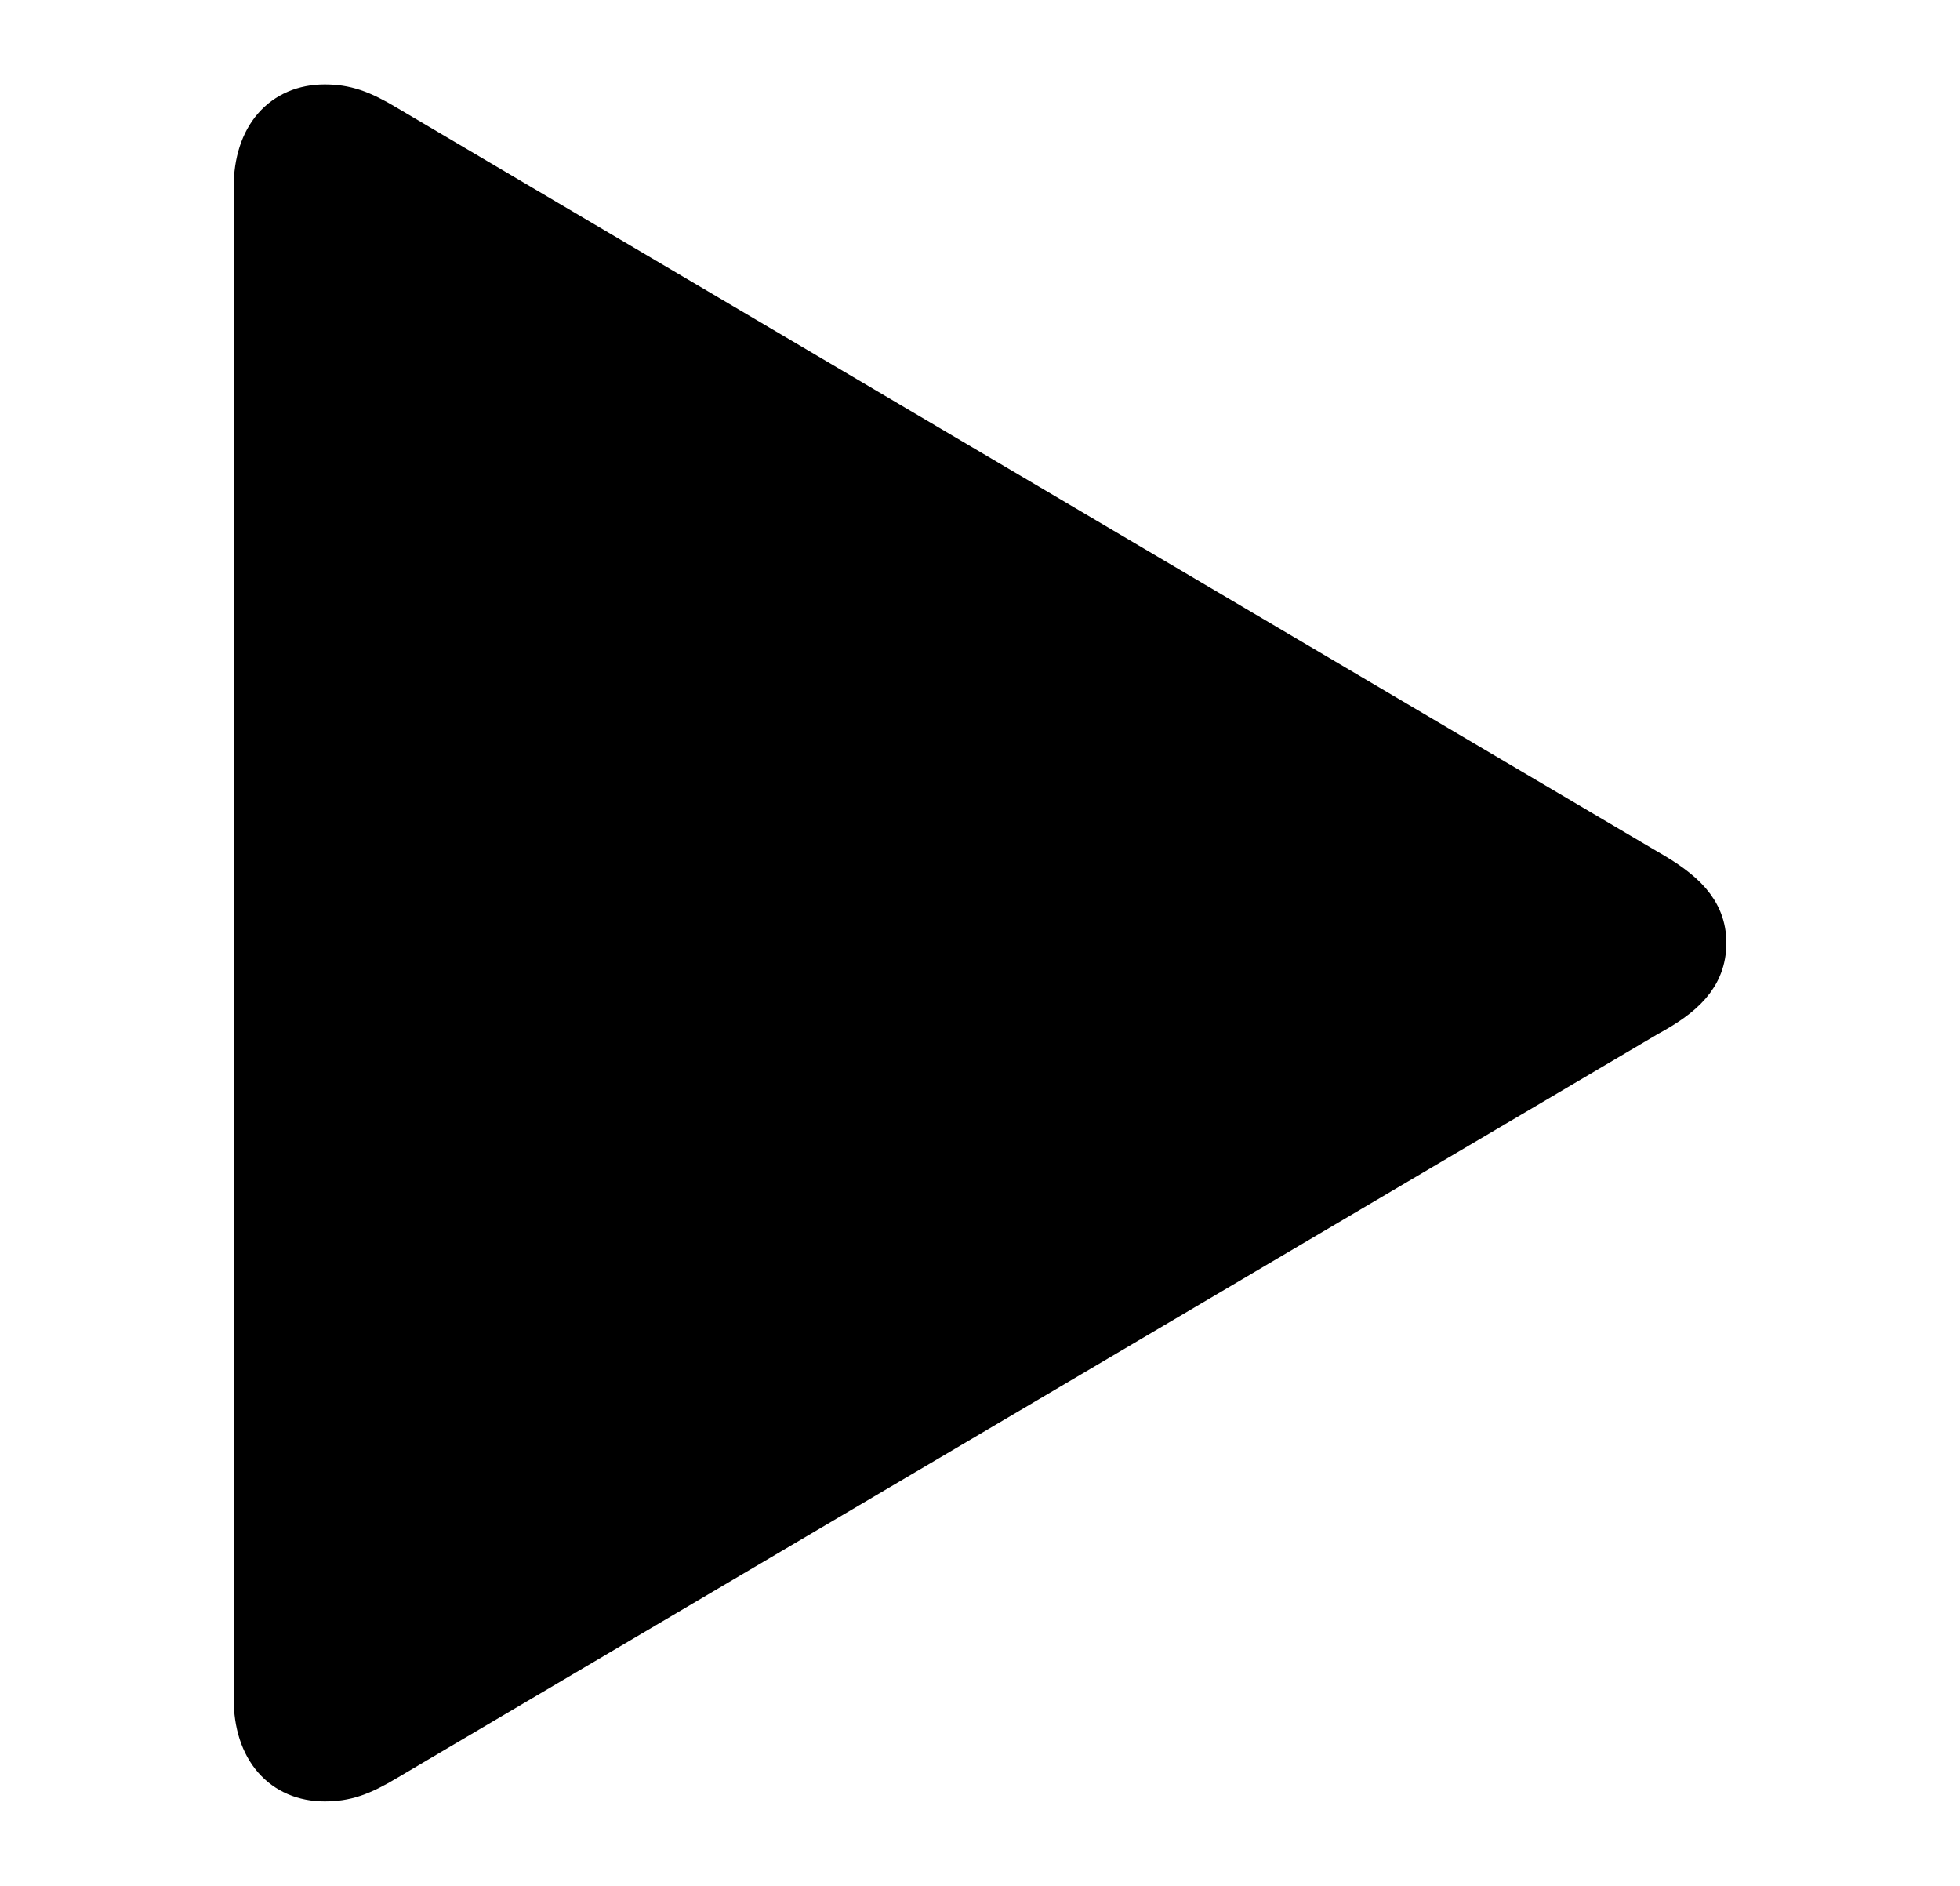
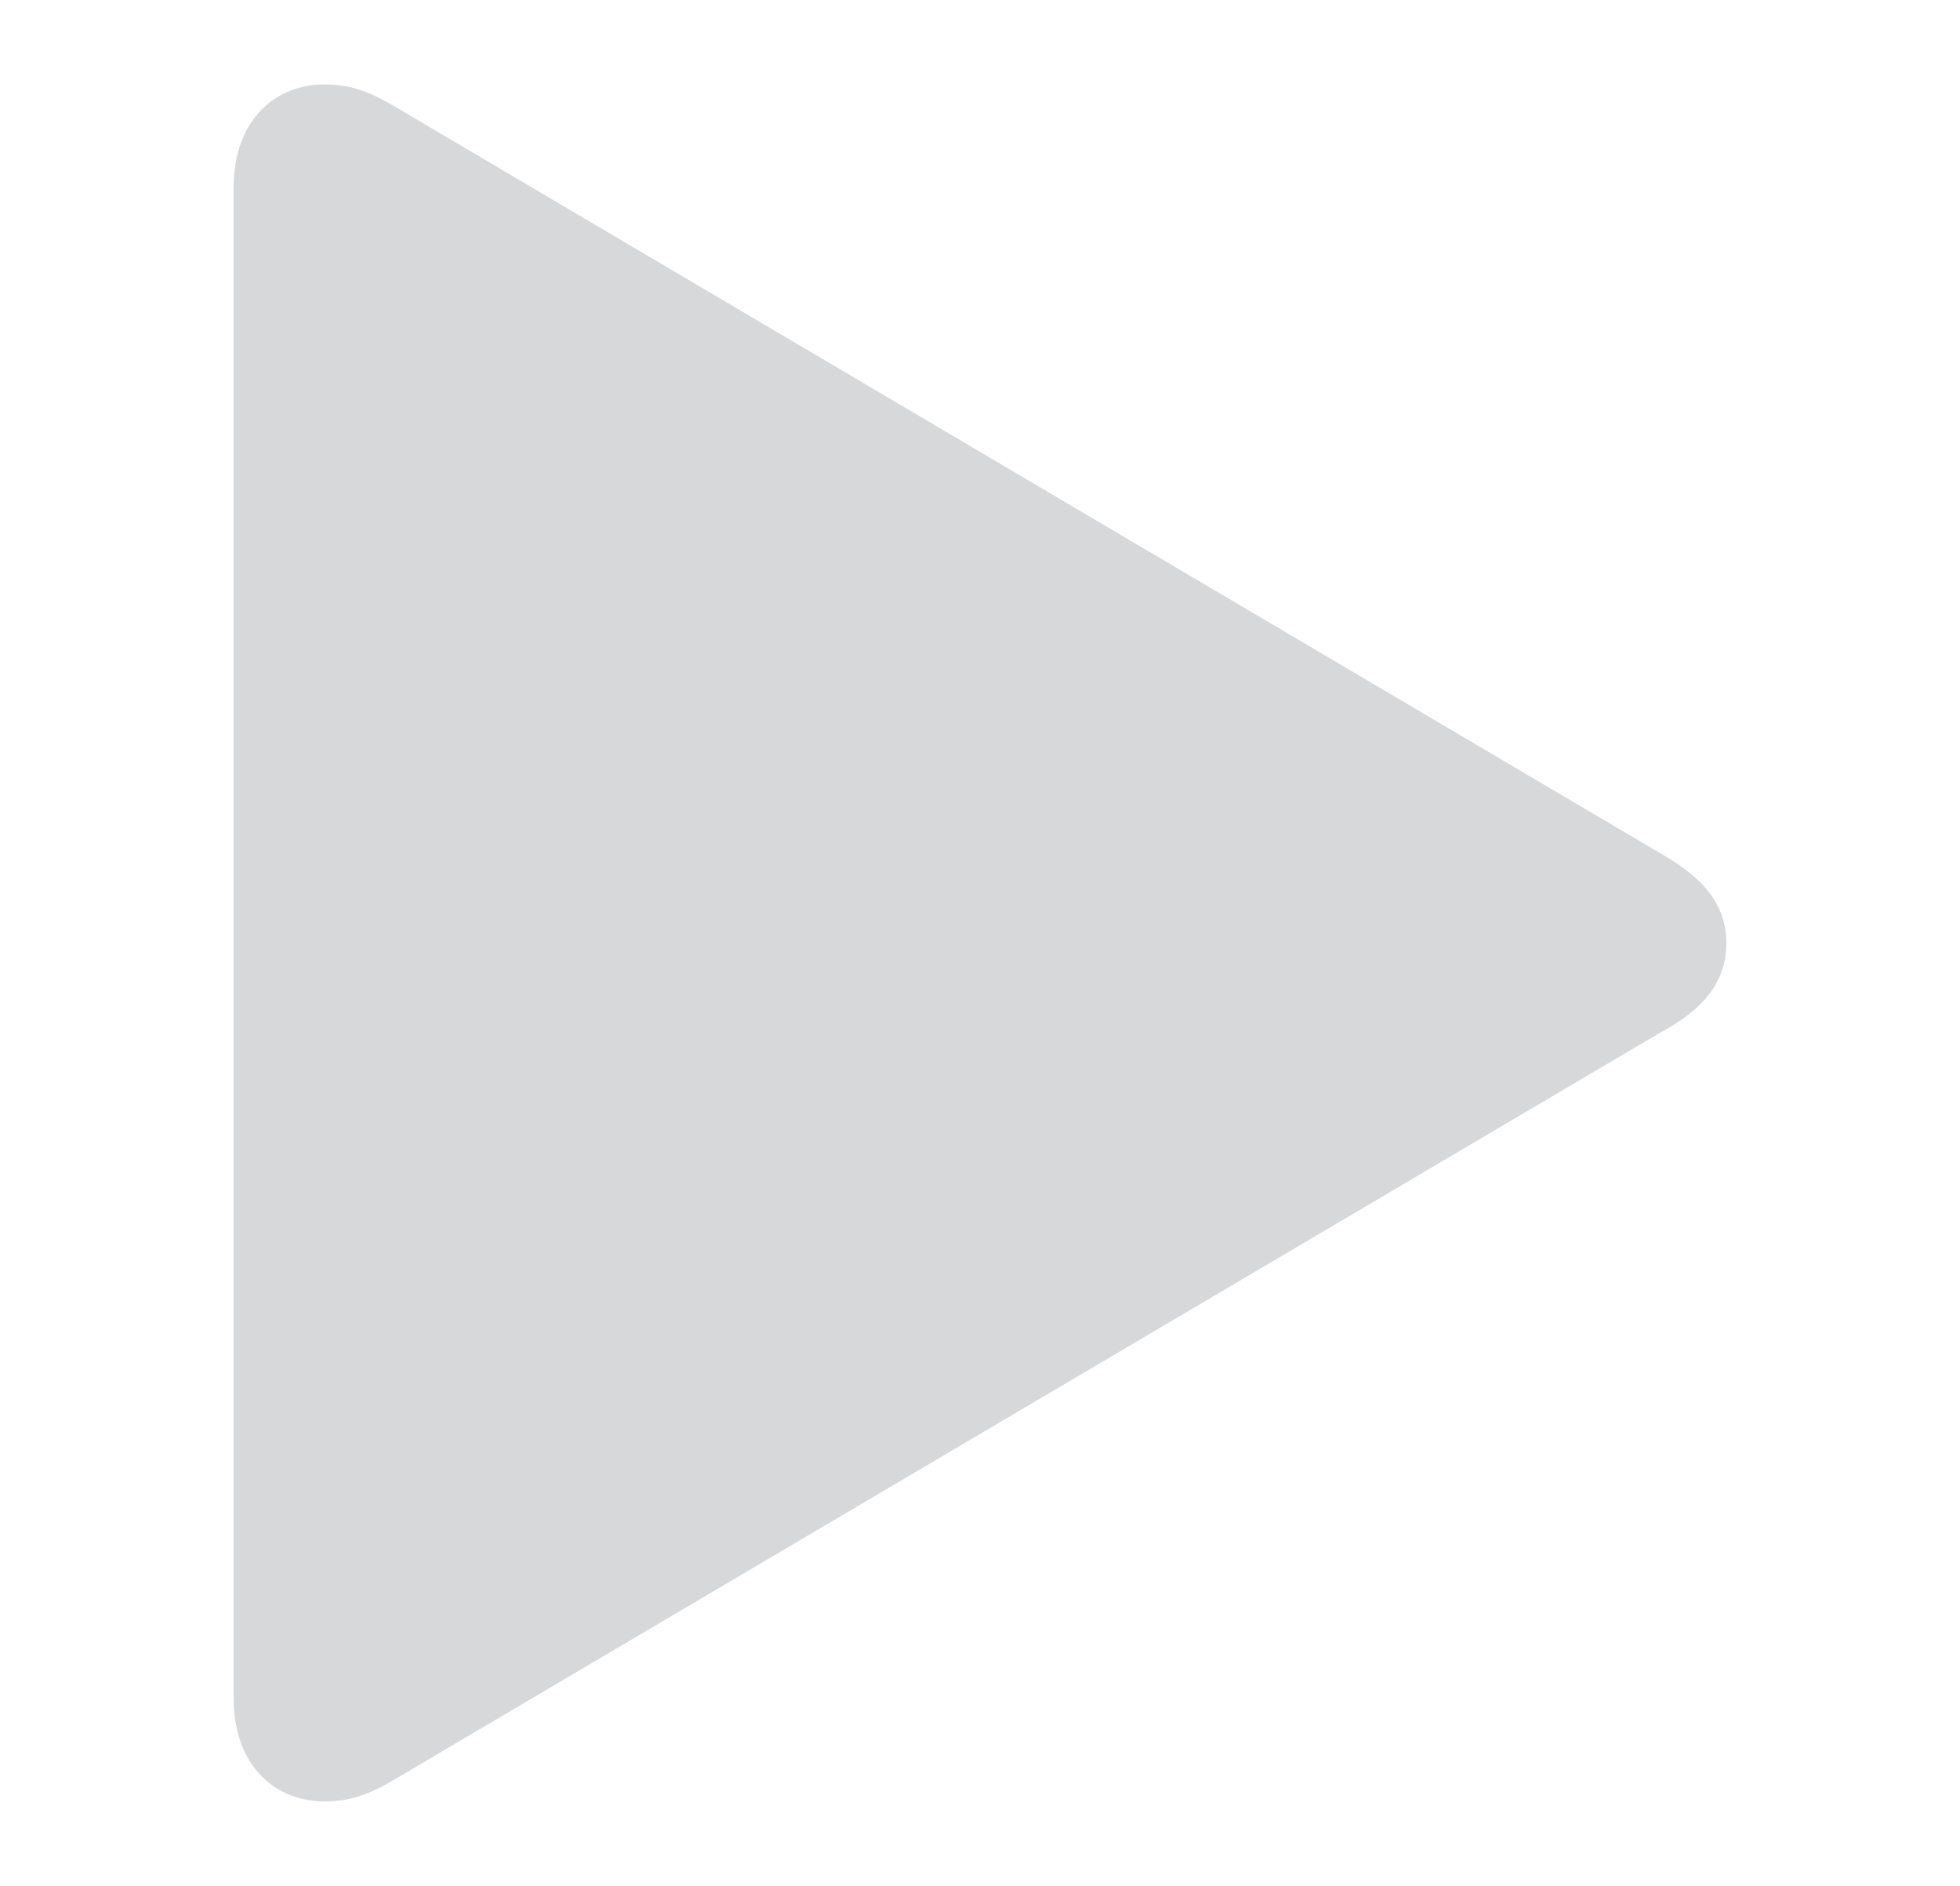
<svg xmlns="http://www.w3.org/2000/svg" width="41.766px" height="40.176px" direction="ltr" version="1.1">
  <g fill-rule="nonzero" transform="scale(1,-1) translate(0,-40.17578)">
-     <path fill="black" stroke="black" fill-opacity="1.0" stroke-width="1.0" d="     M 6.918,2.299     C 7.348,2.299 7.67,2.406 8.207,2.729     L 35.084,18.584     C 35.836,18.992 36.287,19.4 36.287,20.088     C 36.287,20.754 35.836,21.162 35.084,21.592     L 8.207,37.447     C 7.67,37.77 7.348,37.877 6.918,37.877     C 6.059,37.877 5.479,37.254 5.479,36.18     L 5.479,3.996     C 5.479,2.922 6.059,2.299 6.918,2.299     Z " />
+     <path fill="#d7d8da" stroke="#d7d8da" fill-opacity="1.0" stroke-width="1.0" d="     M 6.918,2.299     C 7.348,2.299 7.67,2.406 8.207,2.729     L 35.084,18.584     C 35.836,18.992 36.287,19.4 36.287,20.088     C 36.287,20.754 35.836,21.162 35.084,21.592     L 8.207,37.447     C 7.67,37.77 7.348,37.877 6.918,37.877     C 6.059,37.877 5.479,37.254 5.479,36.18     L 5.479,3.996     C 5.479,2.922 6.059,2.299 6.918,2.299     Z " />
  </g>
</svg>
